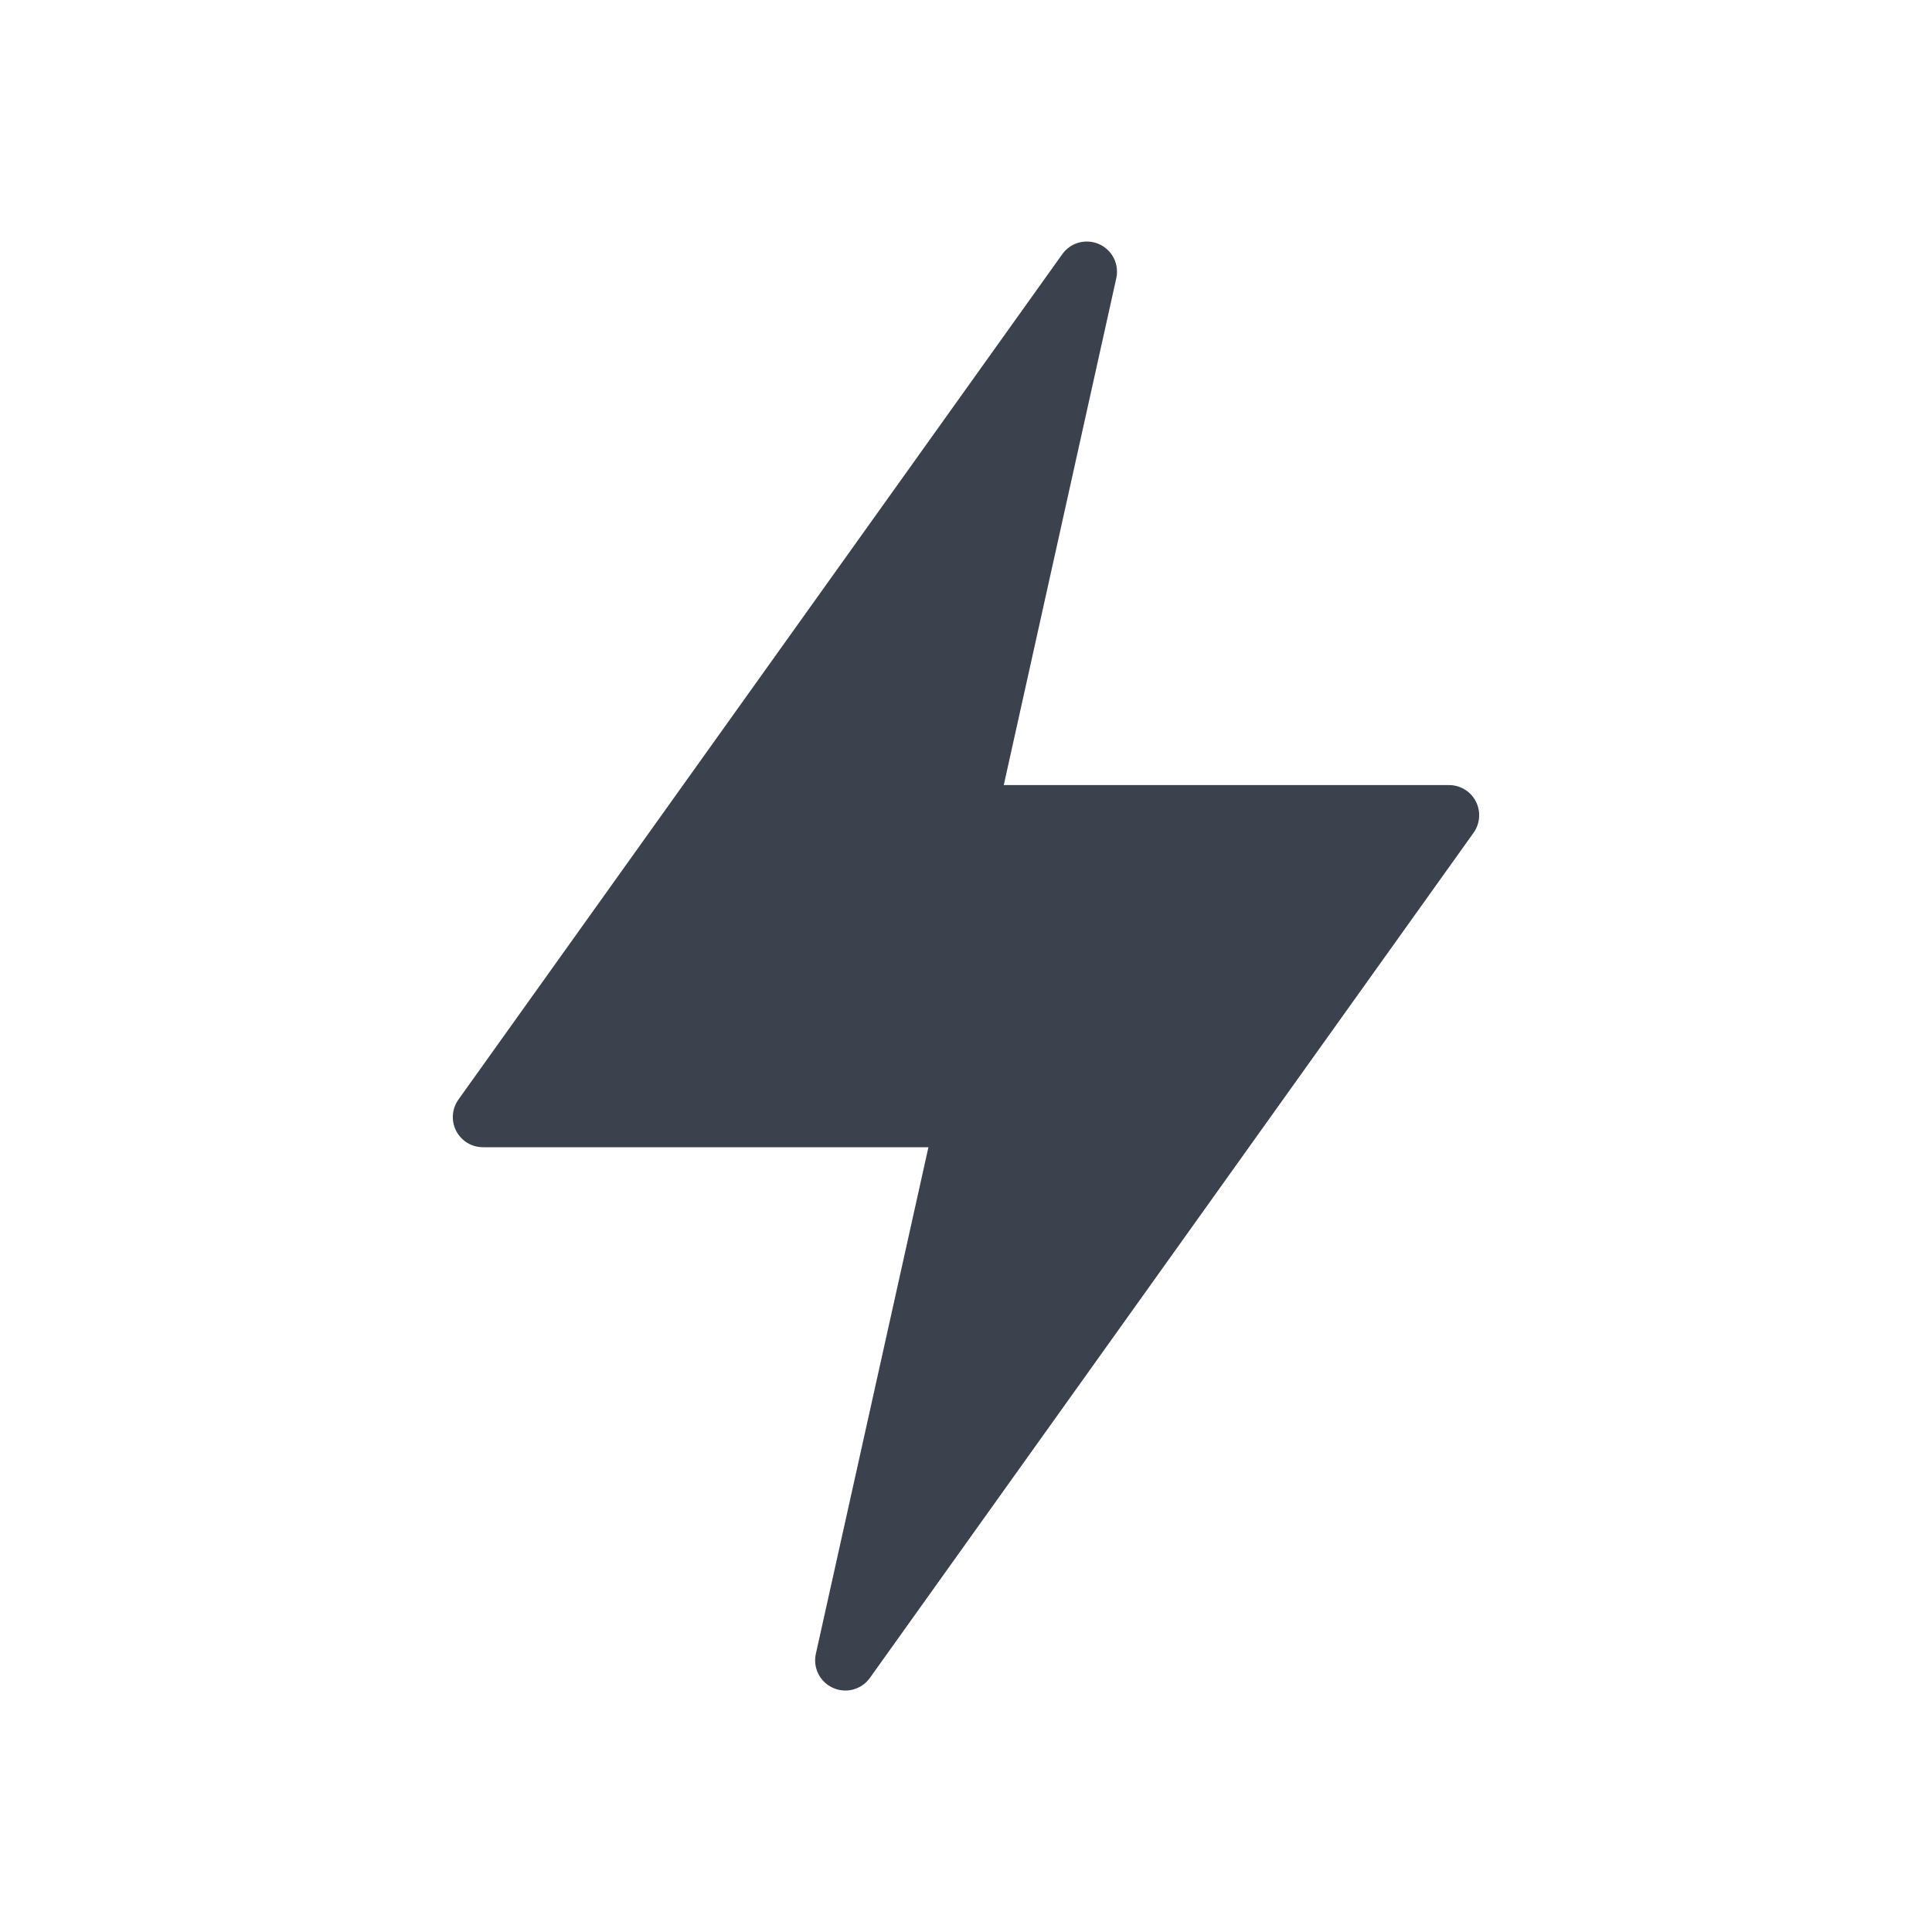
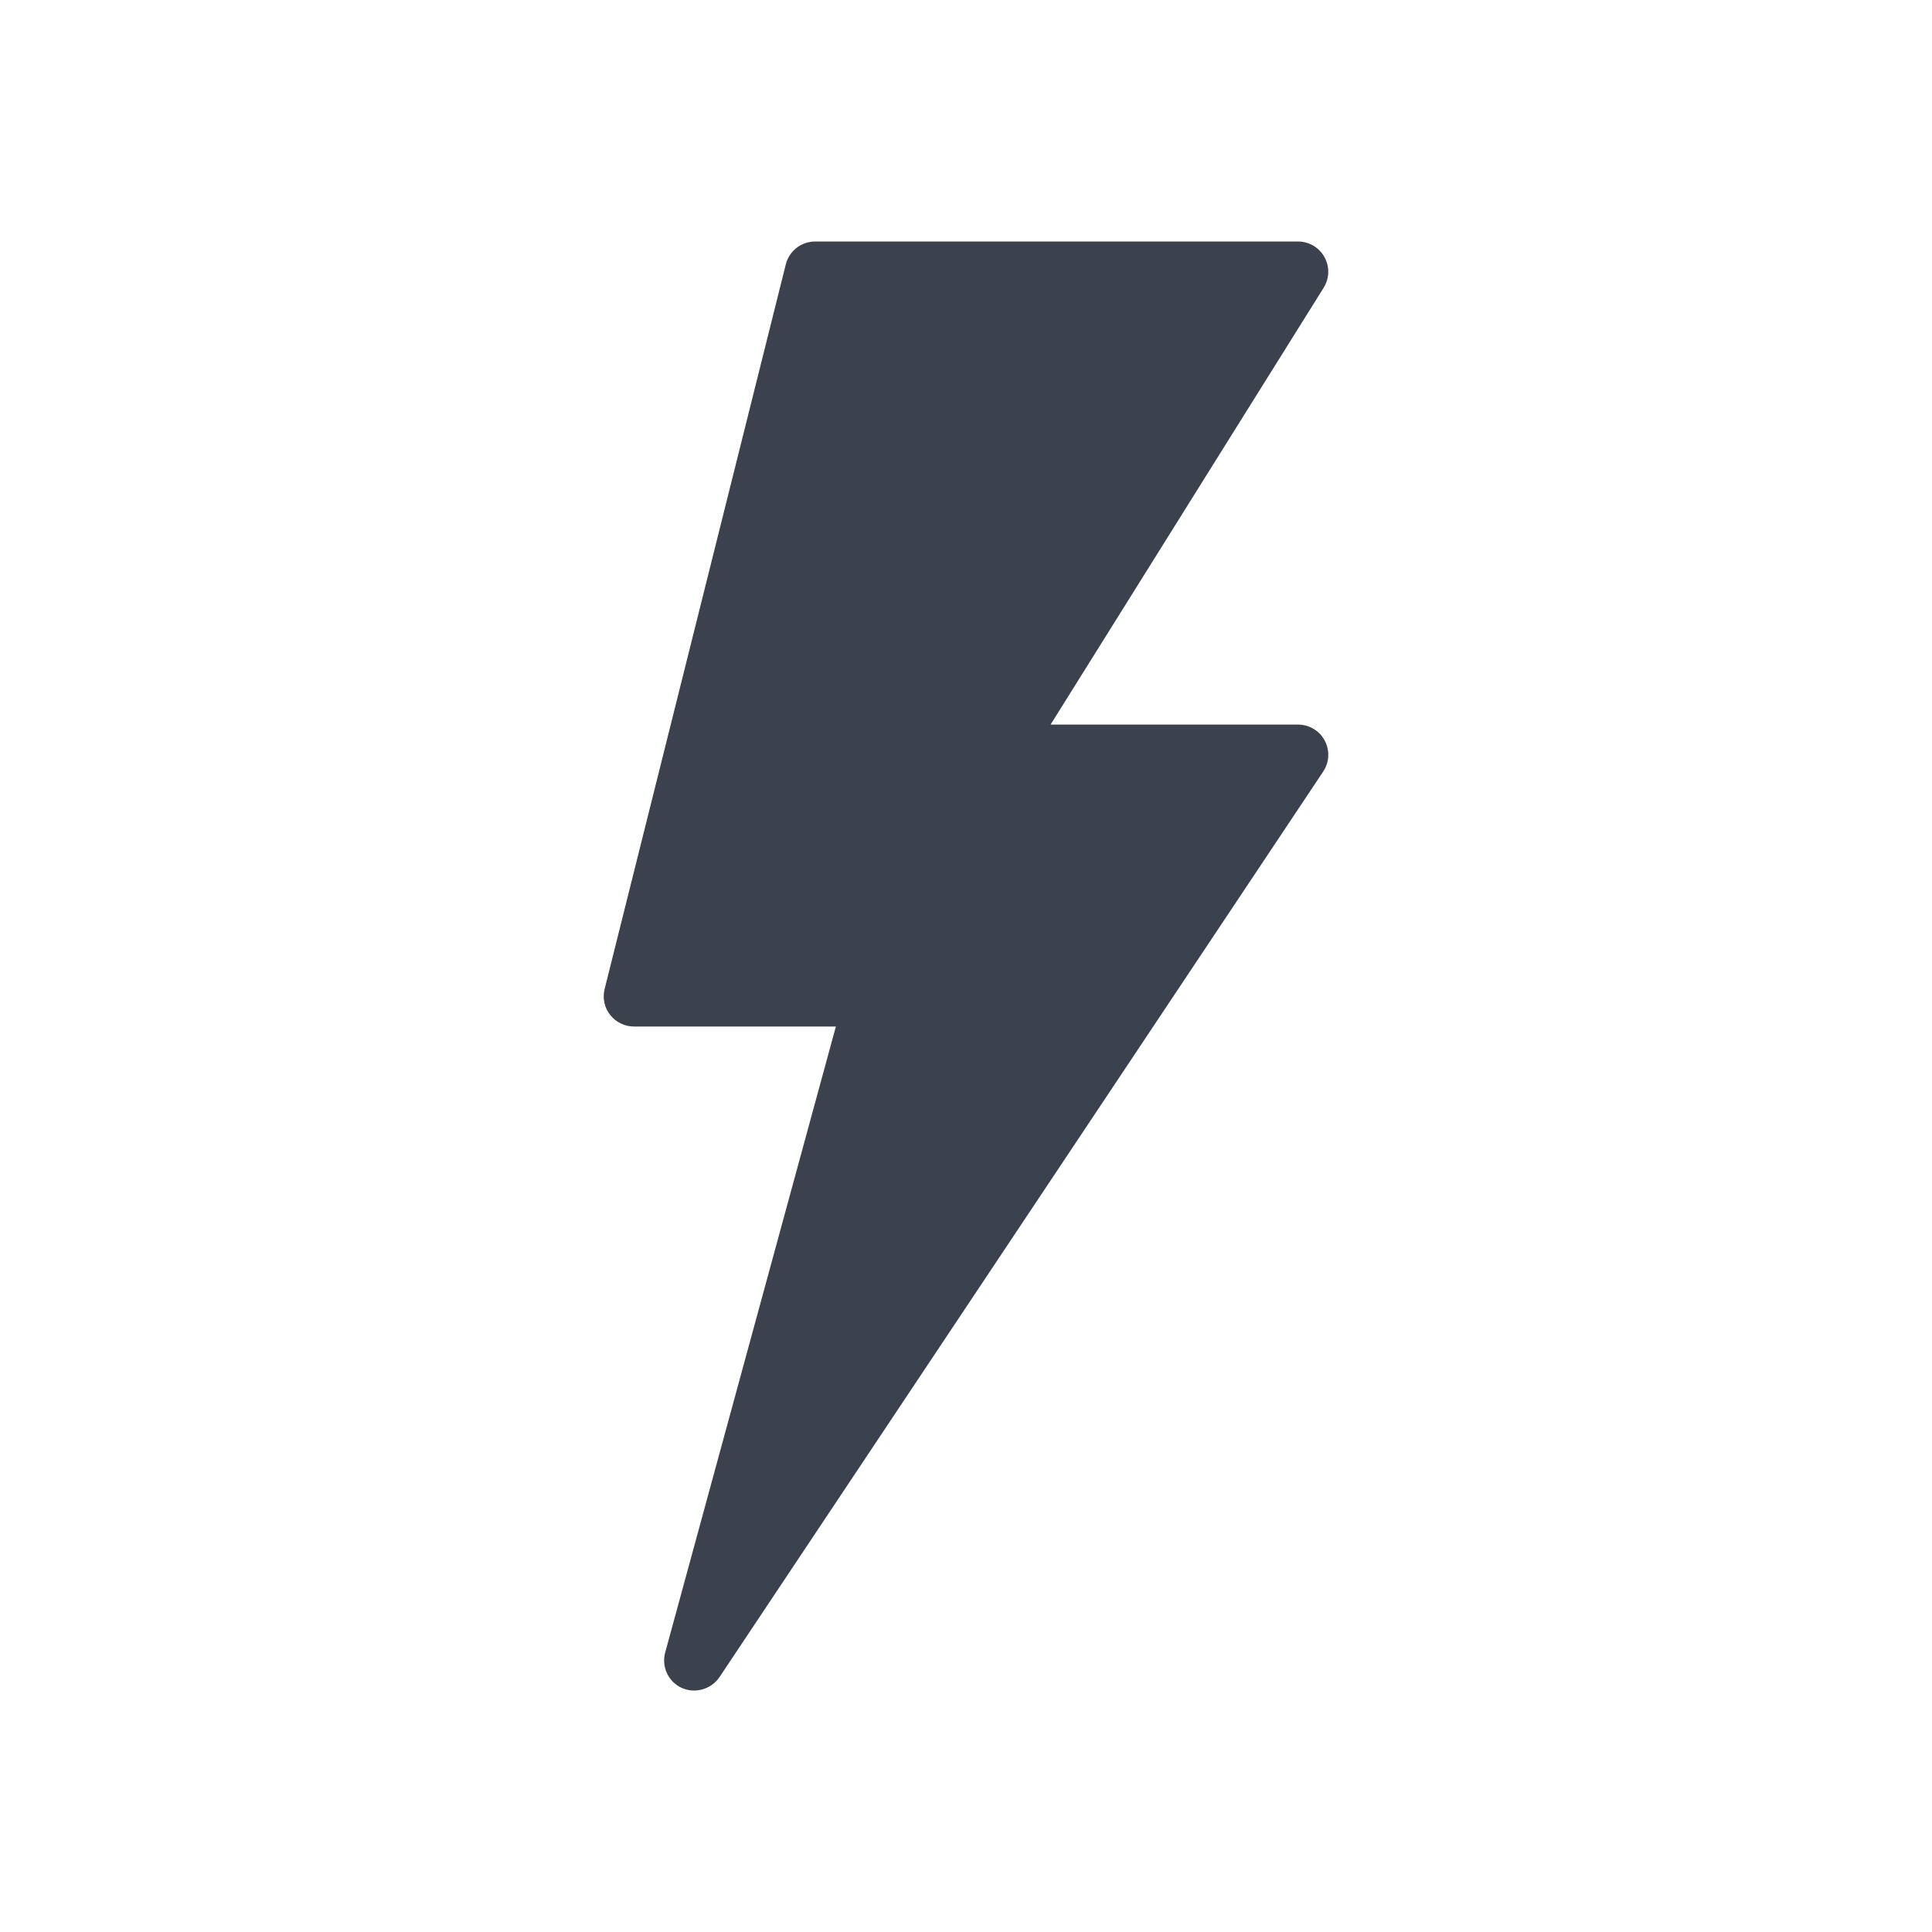
<svg xmlns="http://www.w3.org/2000/svg" width="40" height="40" viewBox="0 0 40 40" fill="none">
-   <path d="M30.555 16.591C30.502 16.489 30.423 16.404 30.325 16.345C30.227 16.285 30.115 16.254 30 16.254H20.782L23.111 5.763C23.143 5.622 23.125 5.474 23.06 5.345C22.996 5.216 22.888 5.114 22.757 5.055C22.625 4.996 22.477 4.985 22.337 5.022C22.198 5.06 22.076 5.145 21.993 5.263L9.495 22.76C9.427 22.854 9.386 22.964 9.377 23.079C9.368 23.194 9.391 23.31 9.444 23.413C9.497 23.515 9.577 23.602 9.676 23.662C9.774 23.721 9.888 23.753 10.003 23.752H19.222L16.892 34.238C16.86 34.379 16.878 34.526 16.943 34.656C17.008 34.785 17.115 34.887 17.247 34.946C17.379 35.005 17.527 35.017 17.666 34.979C17.805 34.941 17.927 34.856 18.011 34.738L30.509 17.241C30.576 17.147 30.615 17.037 30.623 16.922C30.631 16.808 30.608 16.693 30.555 16.591Z" fill="#3B414D" />
+   <path d="M26.877 15.002H21.751L27.407 5.954C27.465 5.86 27.497 5.751 27.5 5.64C27.503 5.529 27.475 5.419 27.421 5.322C27.367 5.225 27.288 5.144 27.193 5.087C27.097 5.031 26.988 5.001 26.877 5H16.875C16.736 5.001 16.6 5.047 16.49 5.133C16.381 5.219 16.302 5.339 16.269 5.474L12.518 20.477C12.495 20.569 12.493 20.665 12.513 20.758C12.533 20.851 12.574 20.938 12.632 21.012C12.691 21.087 12.765 21.148 12.851 21.189C12.936 21.231 13.03 21.253 13.124 21.253H17.306L13.772 34.214C13.733 34.357 13.746 34.509 13.809 34.644C13.872 34.778 13.981 34.886 14.116 34.947C14.251 35.007 14.403 35.017 14.545 34.976C14.687 34.935 14.811 34.847 14.895 34.725L27.397 15.972C27.459 15.878 27.495 15.769 27.5 15.656C27.505 15.543 27.48 15.431 27.426 15.332C27.373 15.232 27.294 15.149 27.197 15.091C27.1 15.033 26.989 15.002 26.877 15.002Z" fill="#3B414D" />
</svg>
